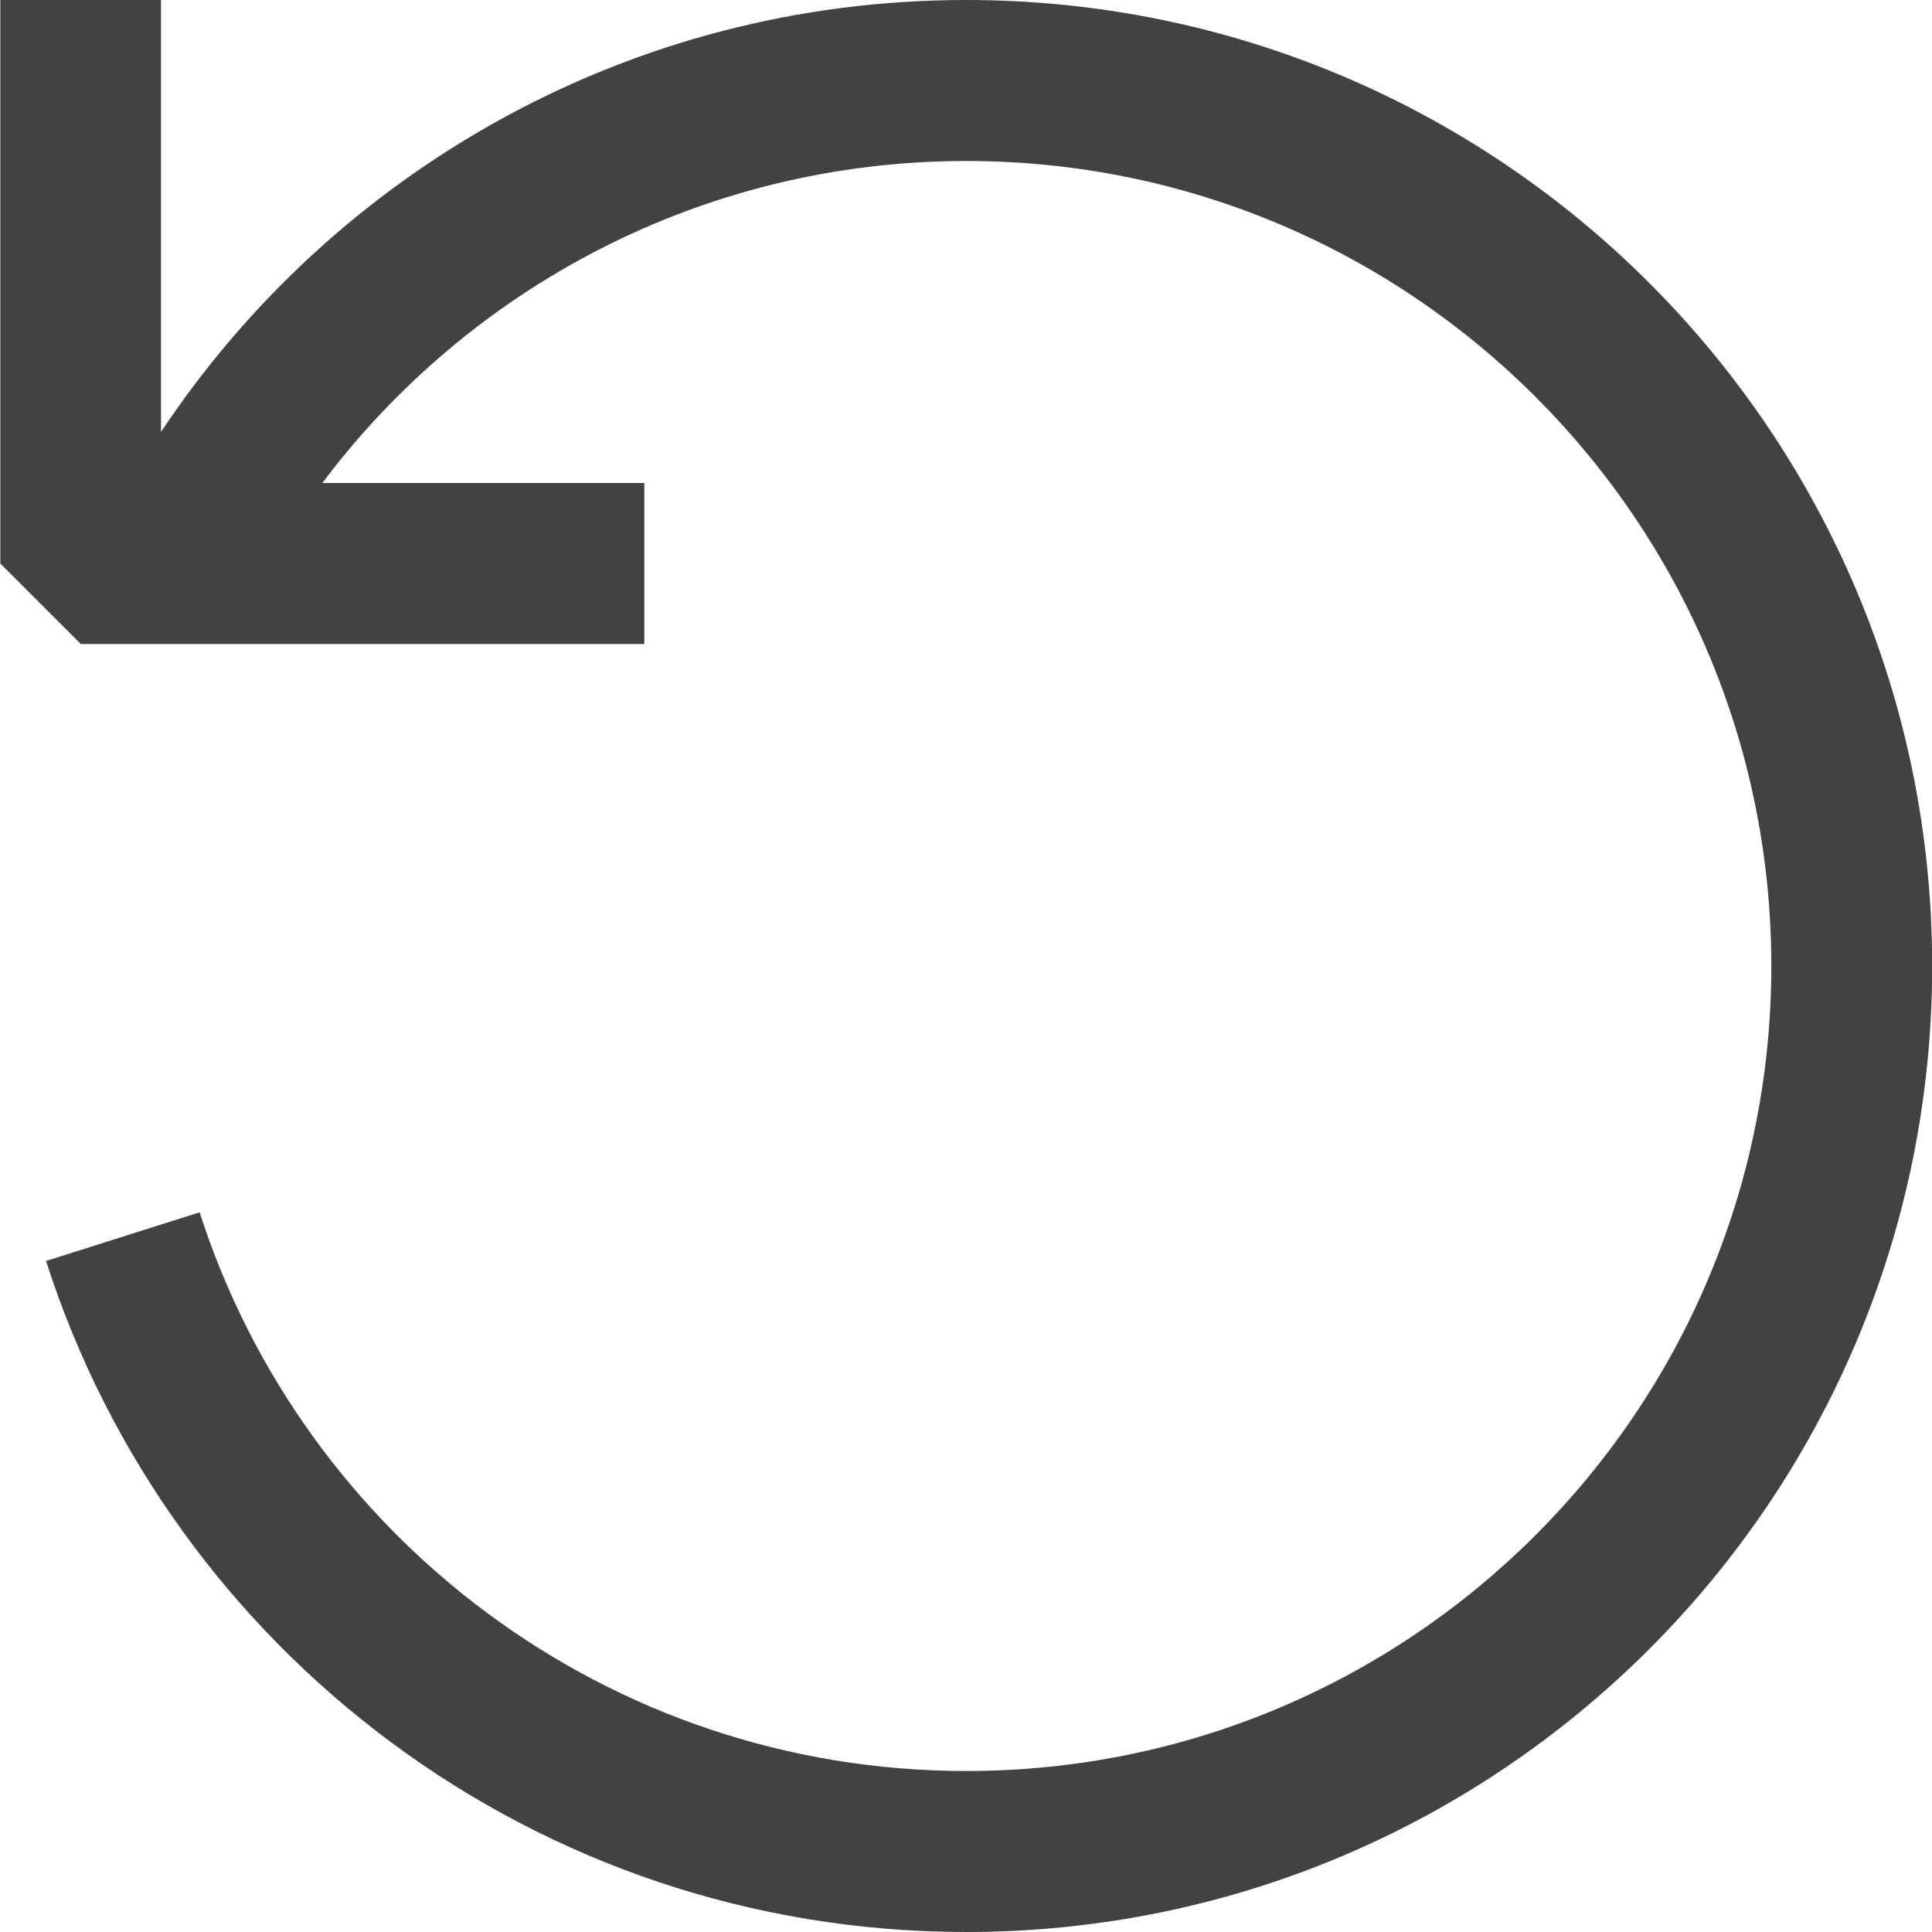
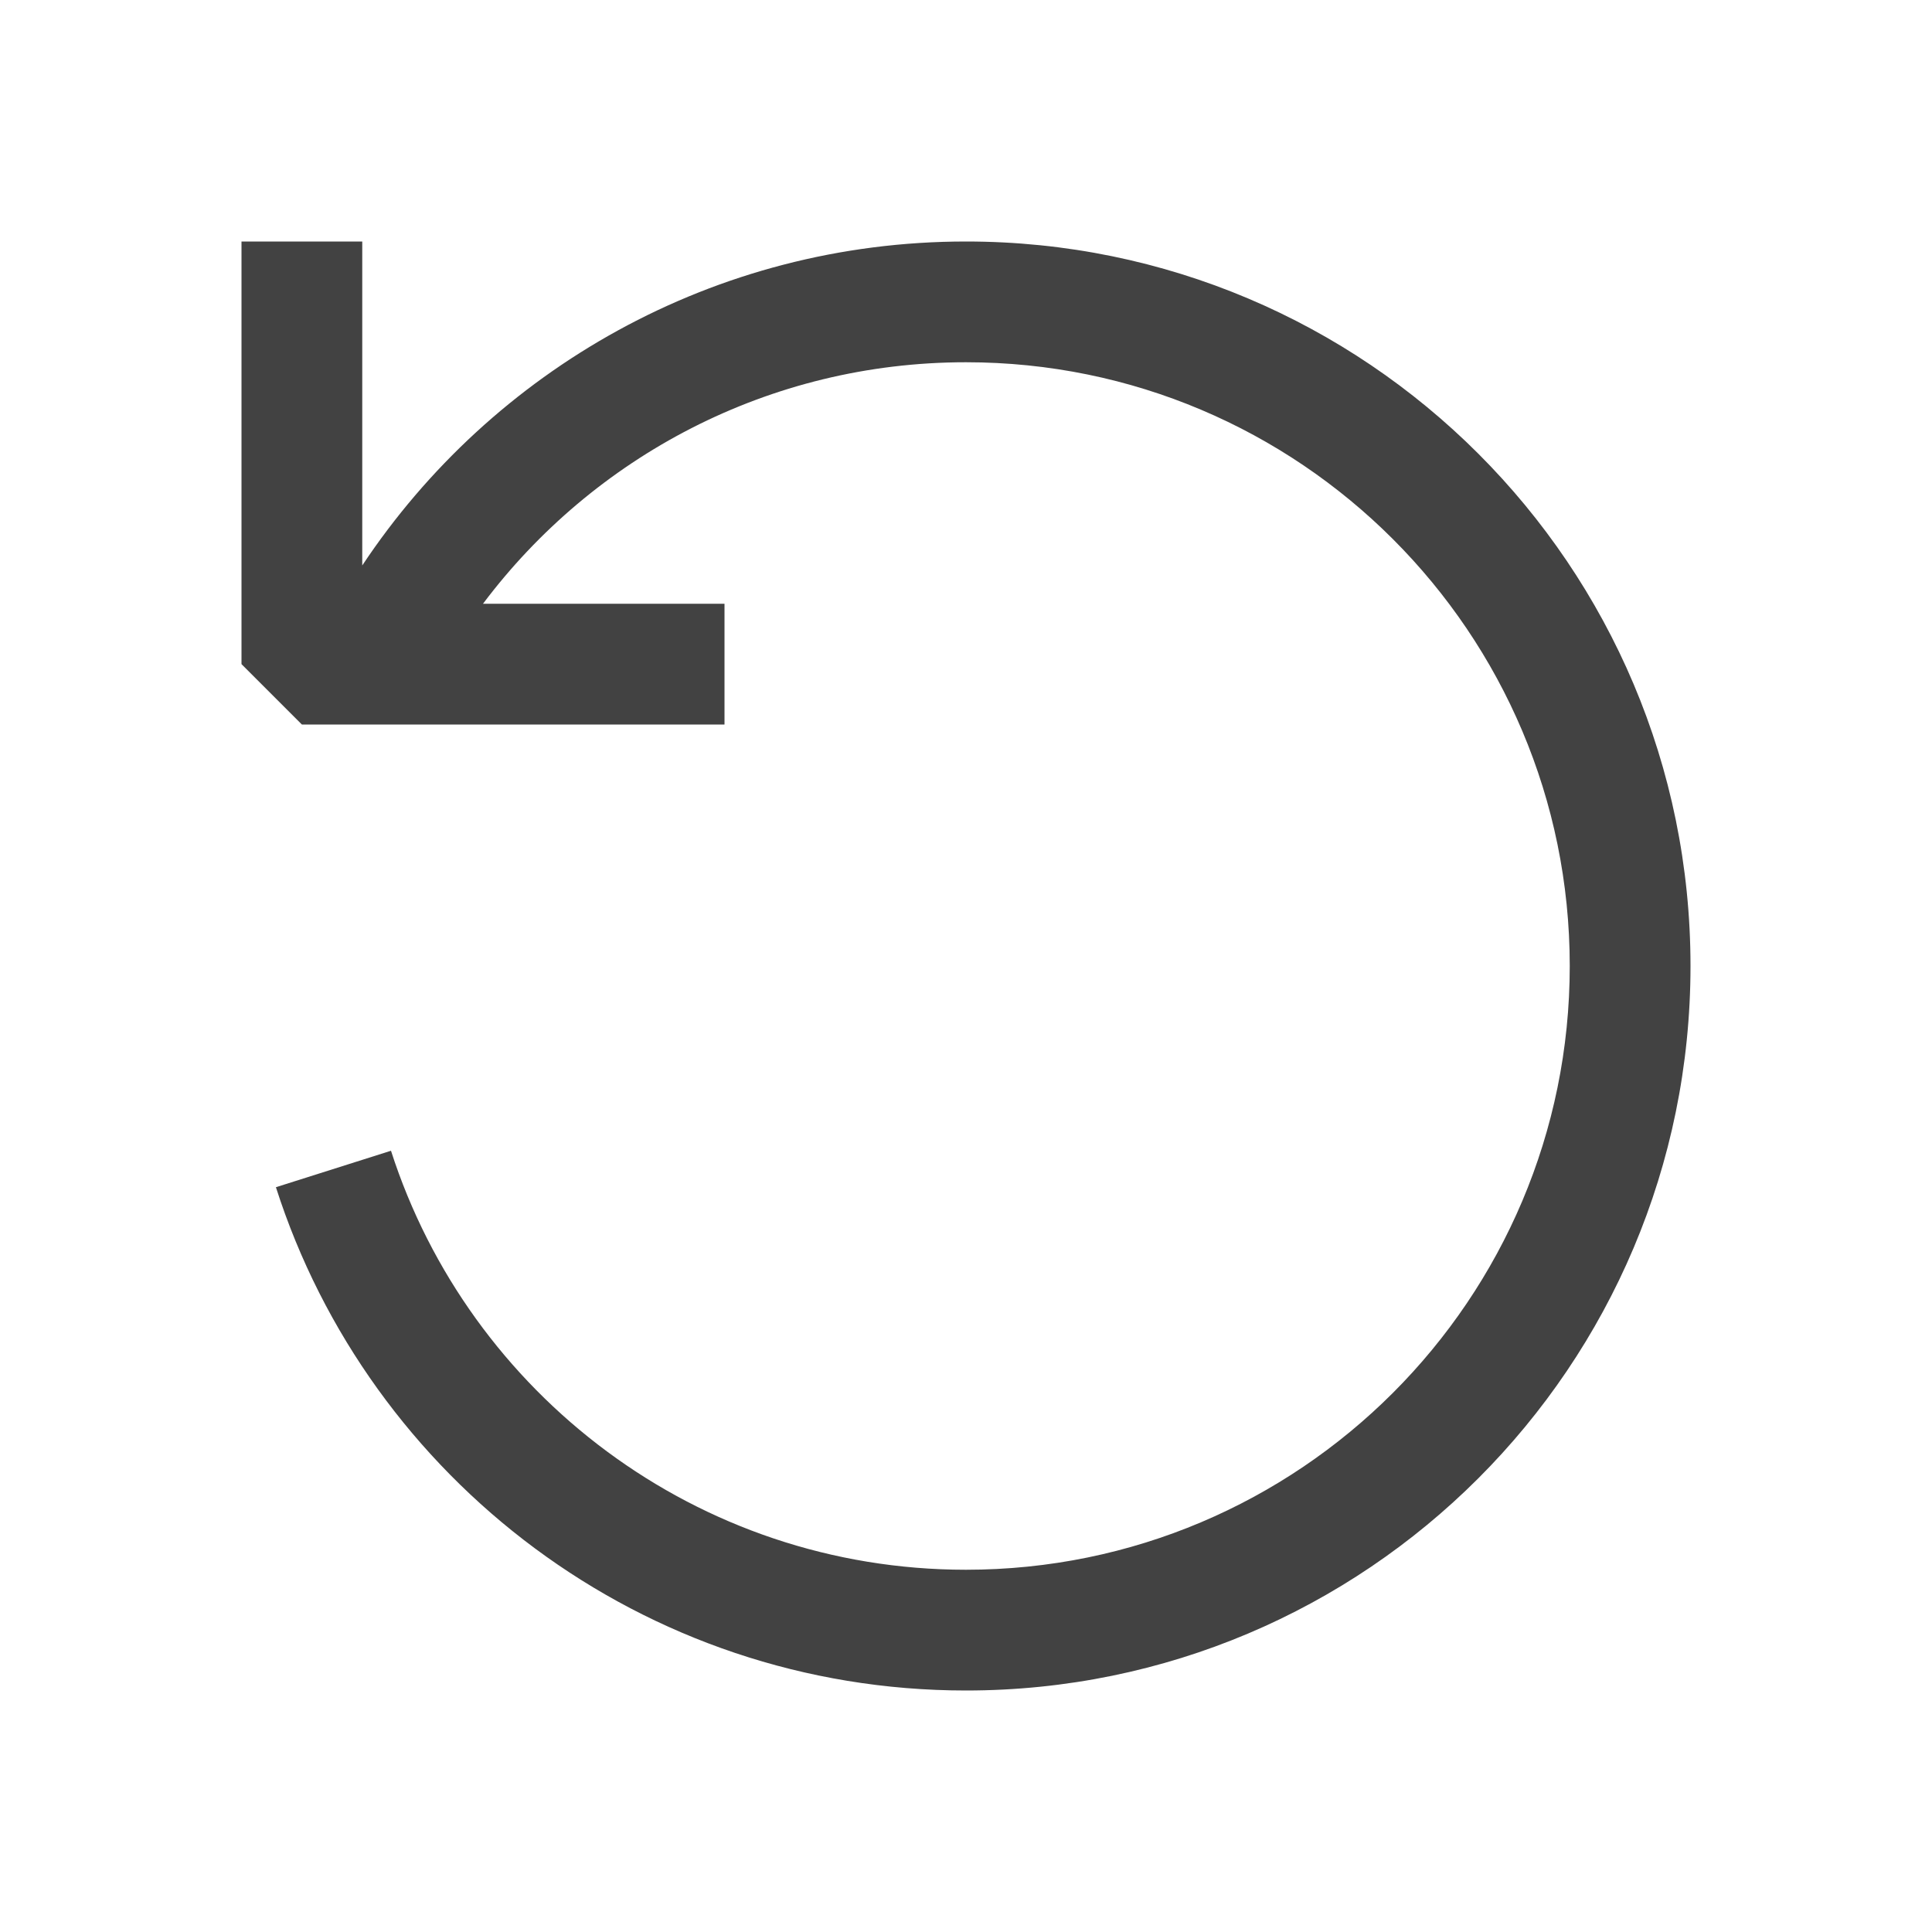
- <svg xmlns="http://www.w3.org/2000/svg" height="12" viewBox="0 0 12 12" width="12">
-   <path d="m87 42-0 2.683c1.075-1.617 2.913-2.683 5.001-2.683 3.314 0 6 2.686 6 6 0 3.314-2.686 6-6 6-2.675 0-4.941-1.75-5.715-4.168l.954-.302c.646 2.013 2.534 3.47 4.762 3.47 2.761 0 5-2.239 5-5 0-2.761-2.239-5-5-5-1.636 0-3.088.786-4 2l2.0 0v1h-3.5l-.5-.5v-3.5z" fill="#424242" fill-rule="evenodd" transform="translate(-86 -42)" />
+ <svg xmlns="http://www.w3.org/2000/svg" width="16px" height="16px" viewBox="0 0 16 16" version="1.1">
+   <g stroke="none" stroke-width="1" fill="none" fill-rule="evenodd">
+     <path d="M3,2 L3,4.683 C4.074,3.066 5.913,2 8,2 C11.314,2 14,4.686 14,8 C14,11.314 11.314,14 8,14 C5.325,14 3.059,12.25 2.285,9.832 L3.238,9.53 C3.885,11.543 5.772,13 8,13 C10.761,13 13,10.761 13,8 C13,5.239 10.761,3 8,3 C6.364,3 4.912,3.786 4,5 L6,5 L6,6 L2.5,6 L2,5.5 L2,2 L3,2 Z" fill="#424242" />
+   </g>
</svg>
